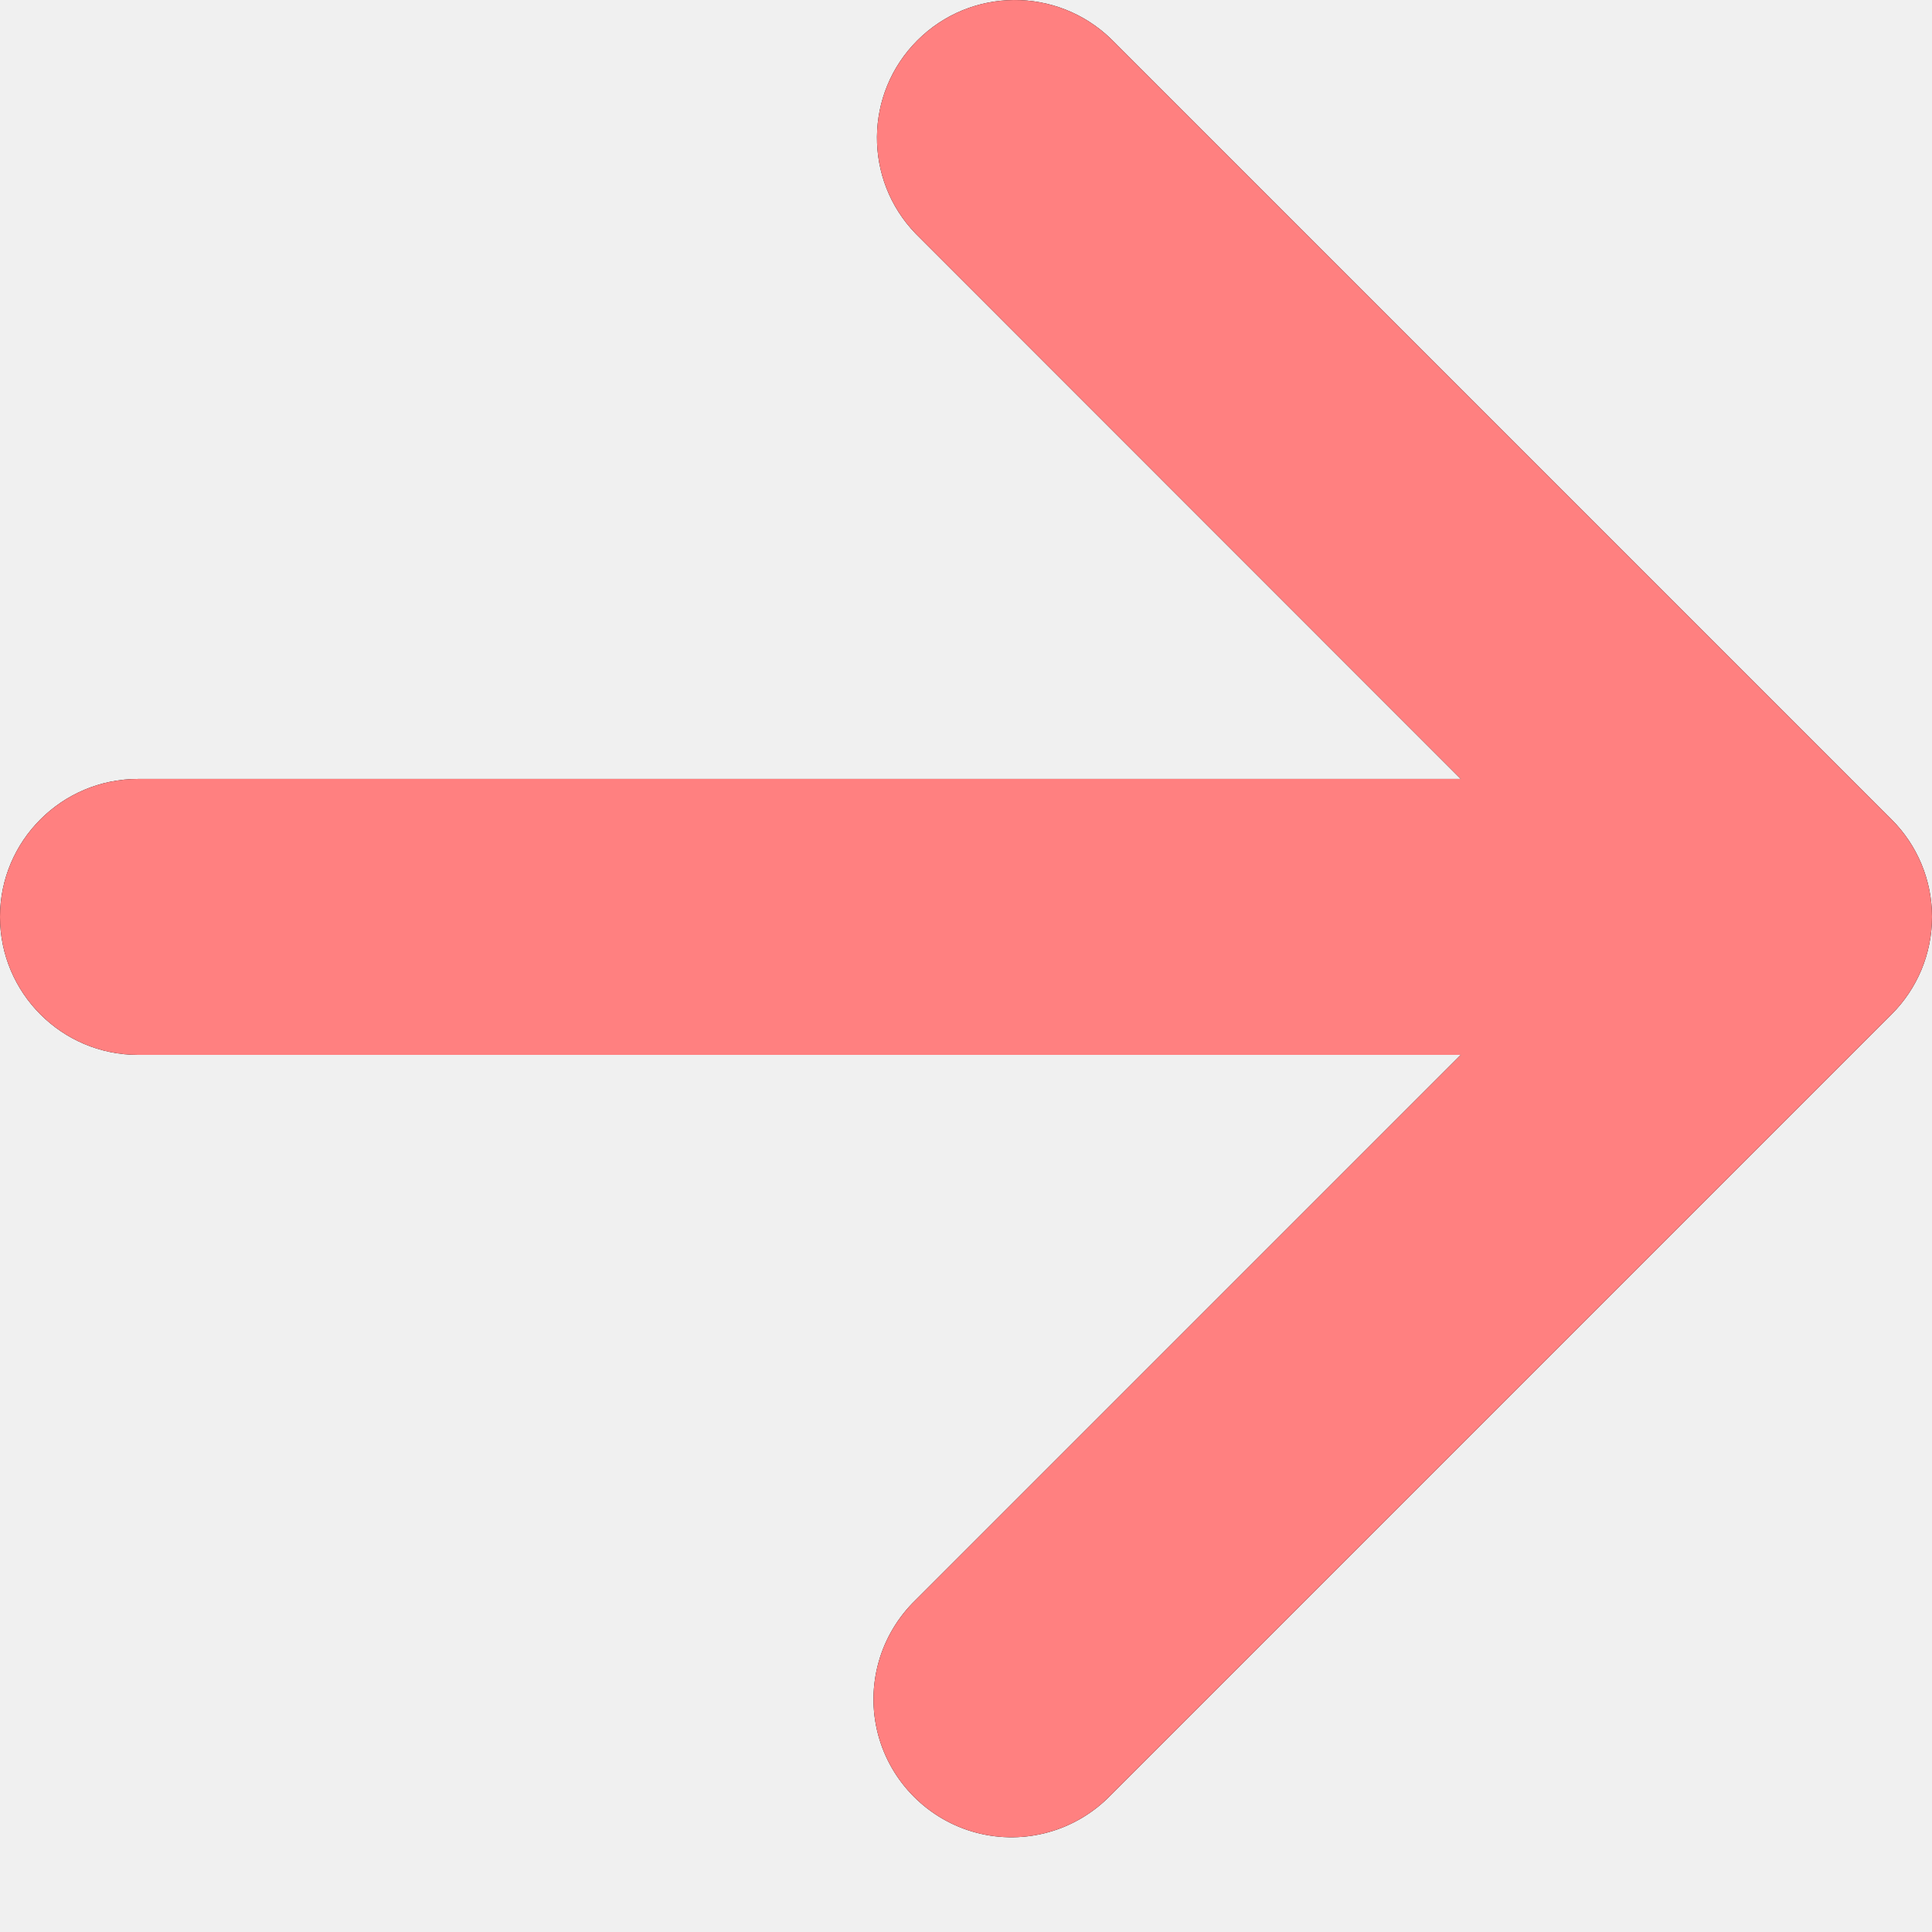
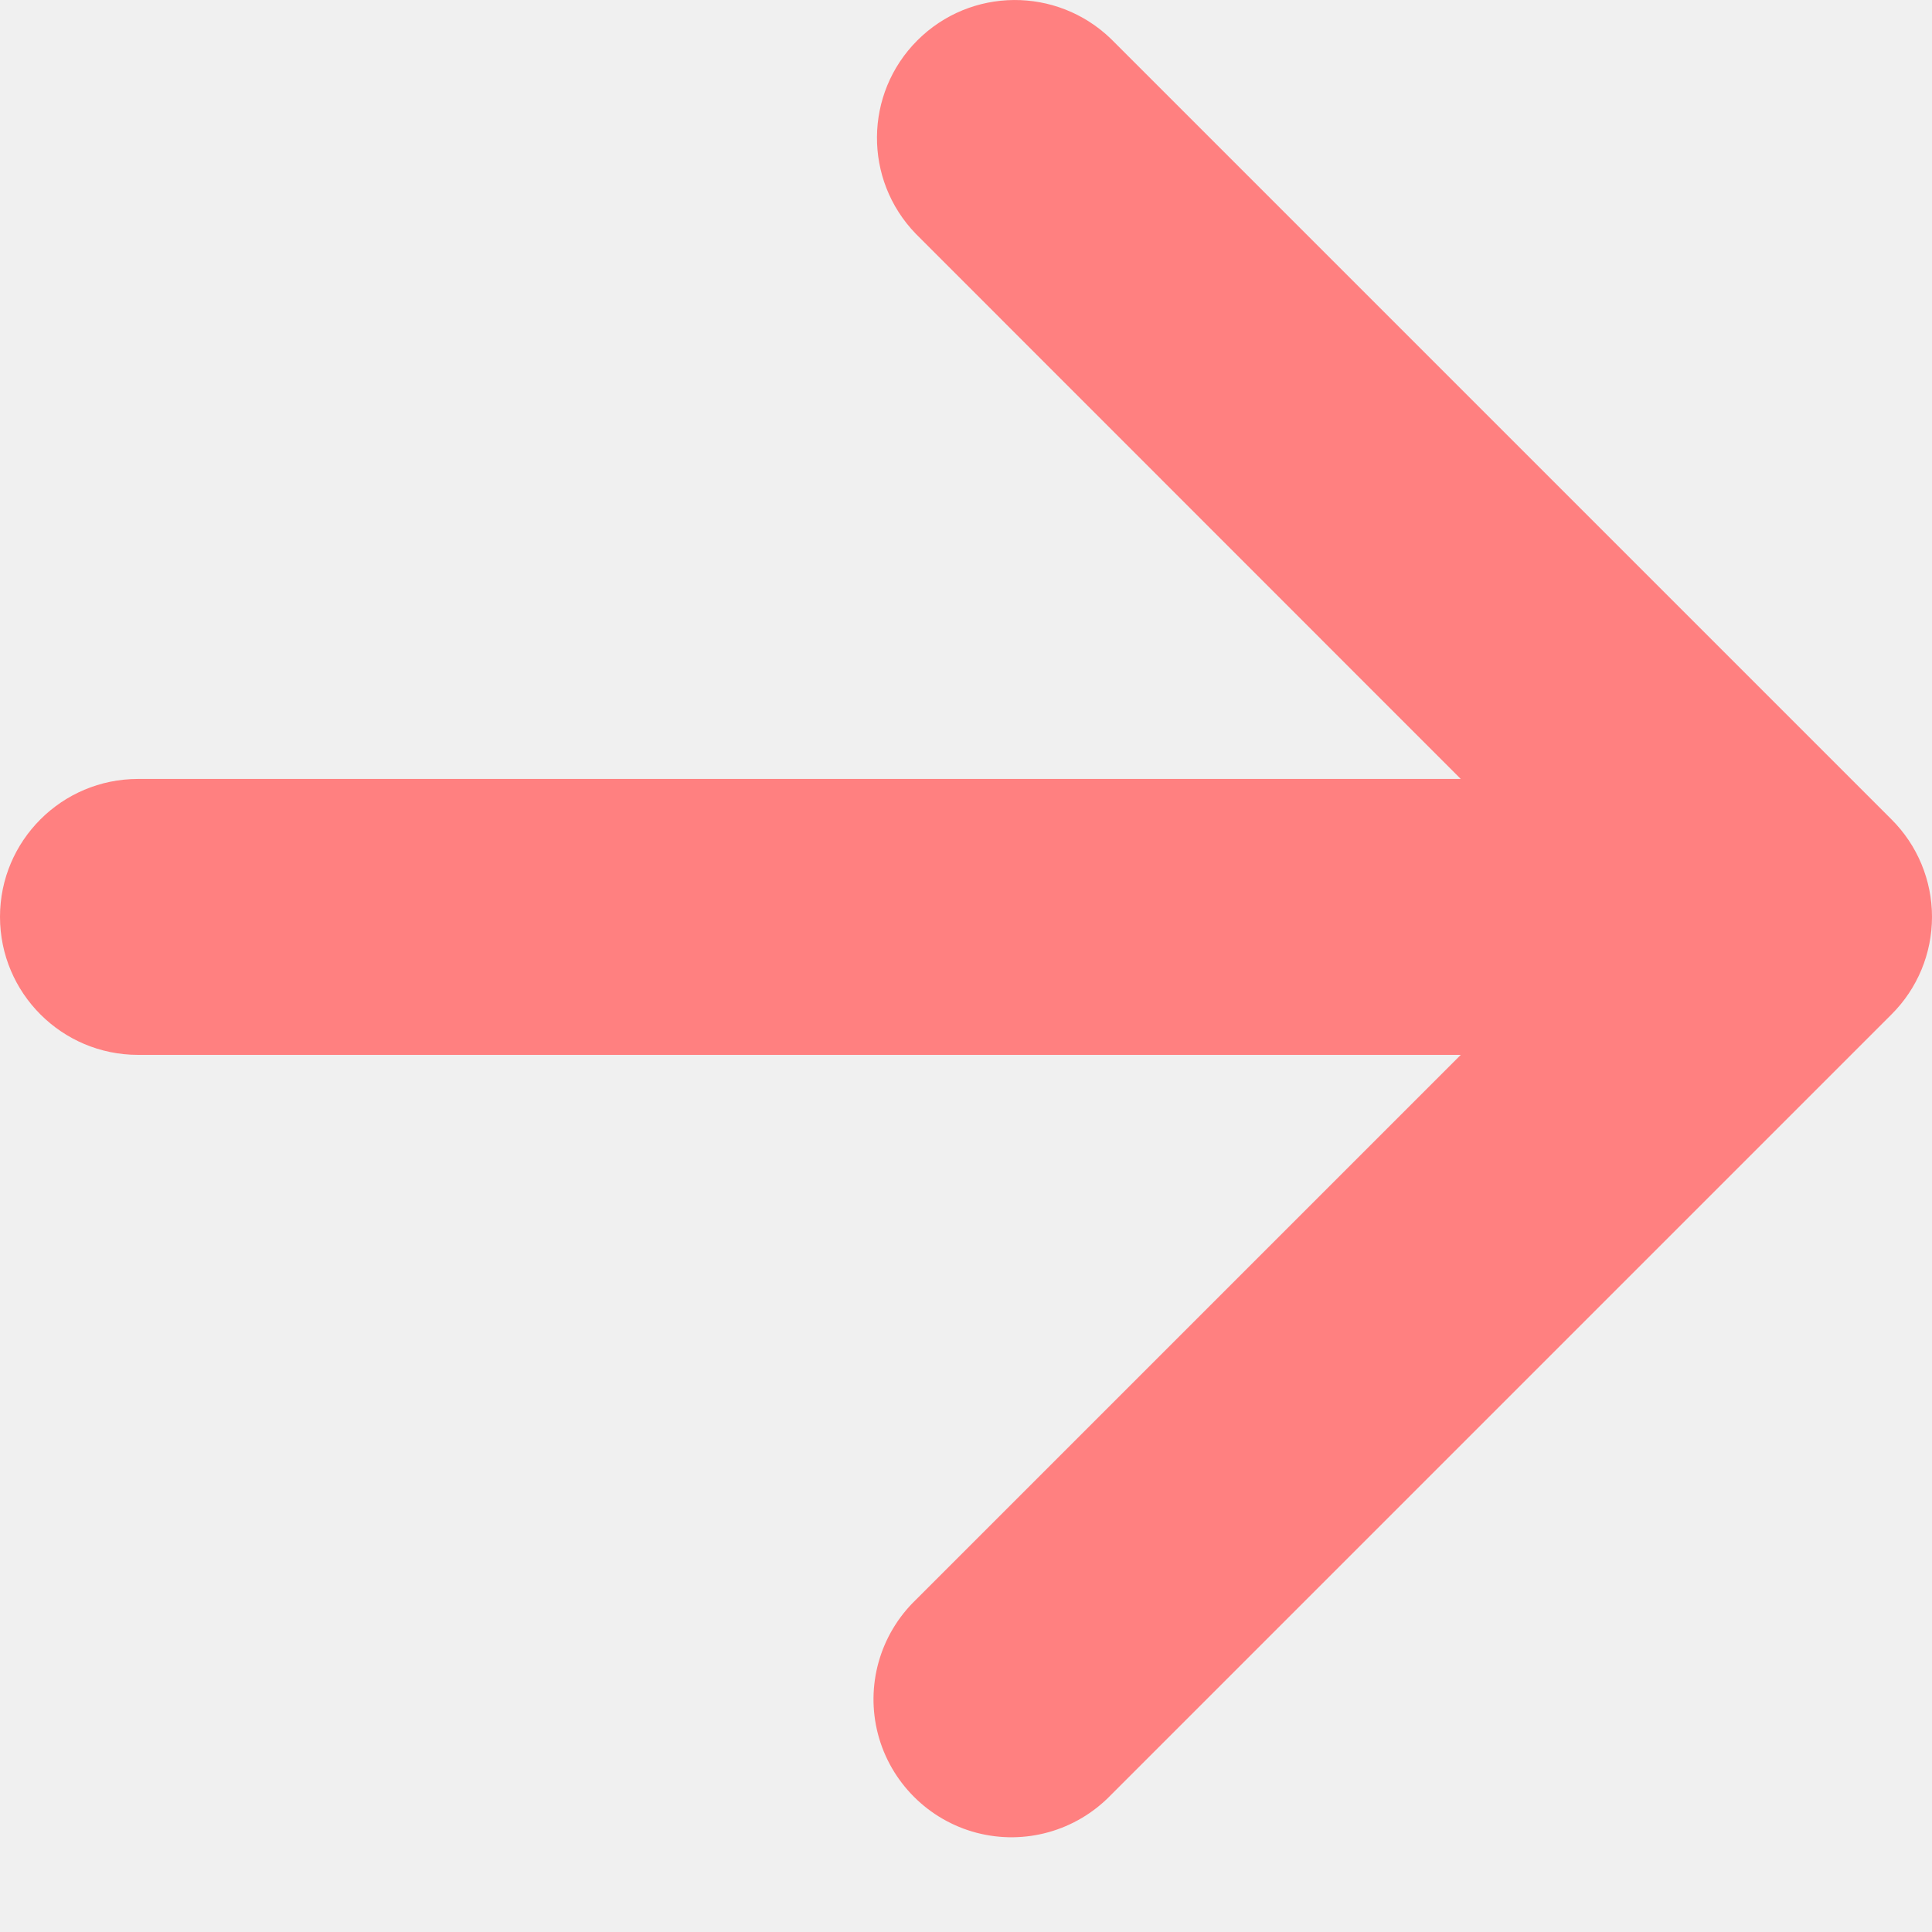
<svg xmlns="http://www.w3.org/2000/svg" width="11" height="11" viewBox="0 0 11 11" fill="none">
-   <path d="M8.317 4.435L5.214 1.331C4.916 1.023 4.92 0.533 5.223 0.23C5.526 -0.073 6.016 -0.077 6.325 0.221L10.769 4.665C10.917 4.812 11 5.012 11 5.22C11 5.429 10.917 5.629 10.769 5.776L6.325 10.22C6.127 10.425 5.835 10.507 5.56 10.435C5.286 10.363 5.071 10.148 4.999 9.874C4.927 9.599 5.009 9.307 5.214 9.109L8.317 6.006H0.786C0.352 6.006 0 5.654 0 5.22C0 4.787 0.352 4.435 0.786 4.435H8.317Z" fill="black" />
-   <mask id="mask0" mask-type="alpha" maskUnits="userSpaceOnUse" x="0" y="0" width="11" height="11">
-     <path d="M8.317 4.435L5.214 1.331C4.916 1.023 4.92 0.533 5.223 0.23C5.526 -0.073 6.016 -0.077 6.325 0.221L10.769 4.665C10.917 4.812 11 5.012 11 5.22C11 5.429 10.917 5.629 10.769 5.776L6.325 10.22C6.127 10.425 5.835 10.507 5.56 10.435C5.286 10.363 5.071 10.148 4.999 9.874C4.927 9.599 5.009 9.307 5.214 9.109L8.317 6.006H0.786C0.352 6.006 0 5.654 0 5.22C0 4.787 0.352 4.435 0.786 4.435H8.317Z" fill="white" />
-   </mask>
-   <g mask="url(#mask0)">
-     <rect width="11" height="11" fill="#FF8080" />
-   </g>
+   <path d="M8.317 4.435L5.214 1.331C4.916 1.023 4.92 0.533 5.223 0.23C5.526 -0.073 6.016 -0.077 6.325 0.221L10.769 4.665C10.917 4.812 11 5.012 11 5.22C11 5.429 10.917 5.629 10.769 5.776L6.325 10.22C6.127 10.425 5.835 10.507 5.56 10.435C5.286 10.363 5.071 10.148 4.999 9.874C4.927 9.599 5.009 9.307 5.214 9.109L8.317 6.006H0.786C0.352 6.006 0 5.654 0 5.22C0 4.787 0.352 4.435 0.786 4.435H8.317Z" fill="#FF8080" />
</svg>
